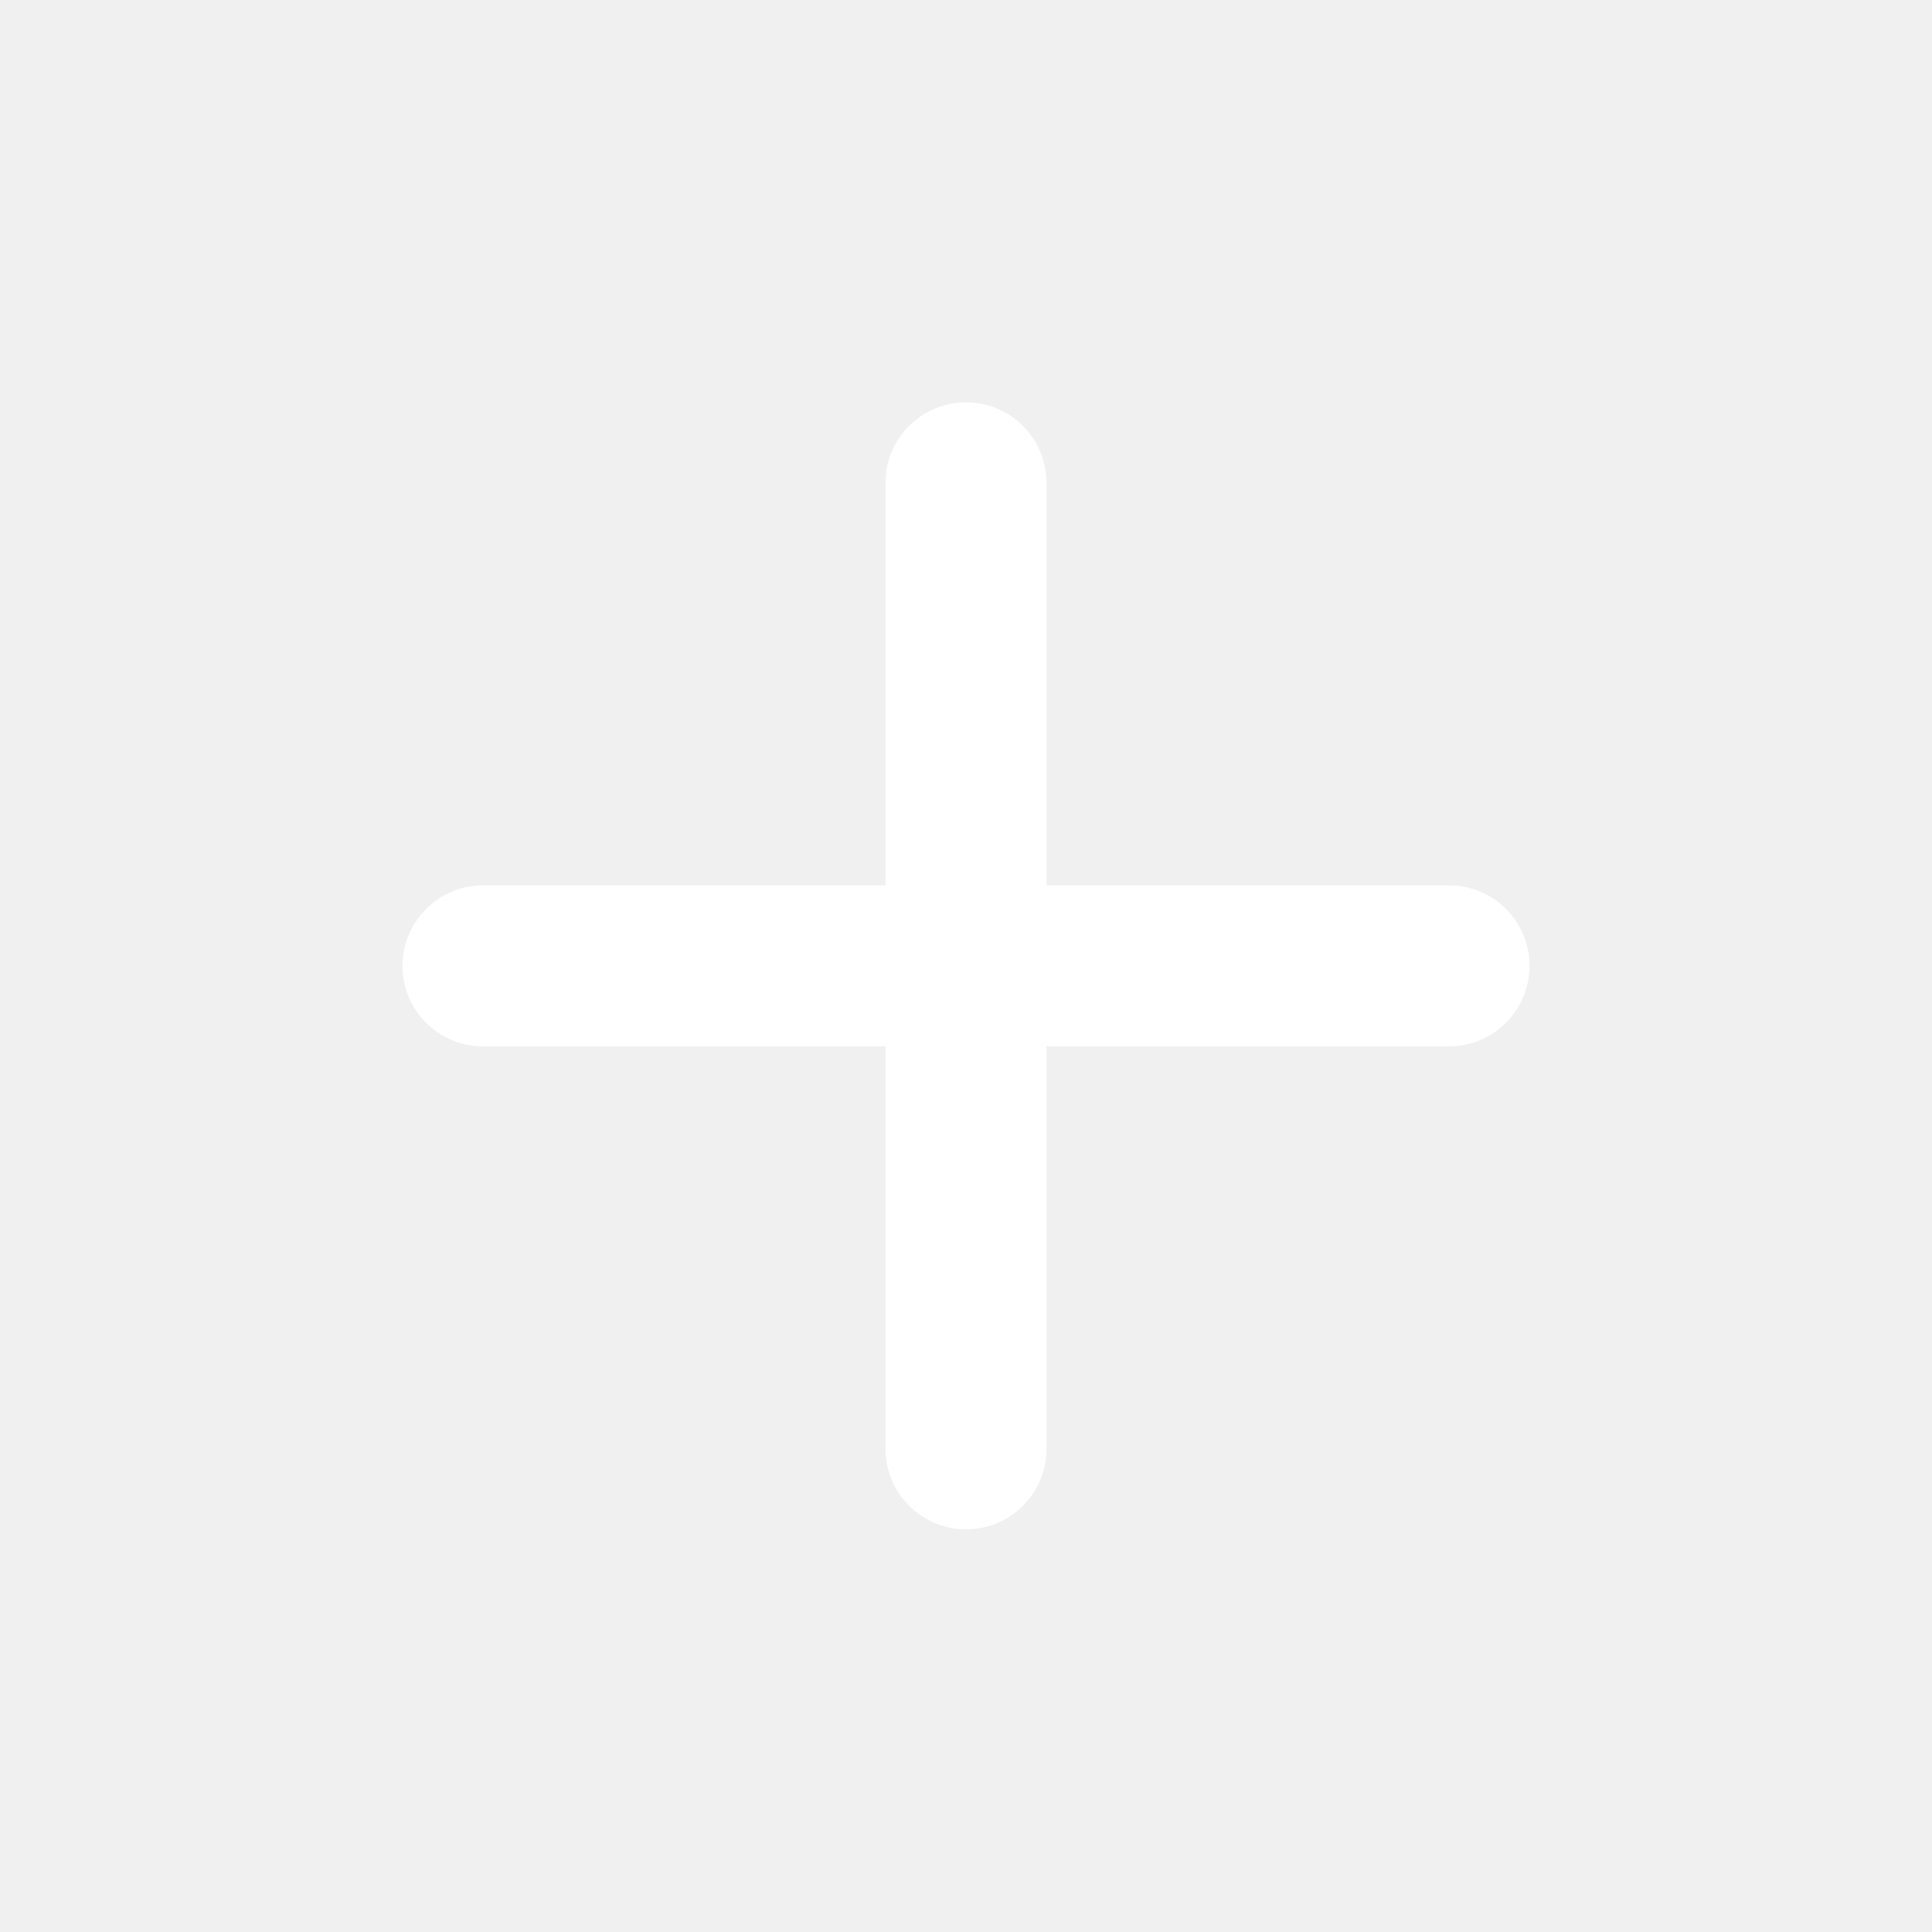
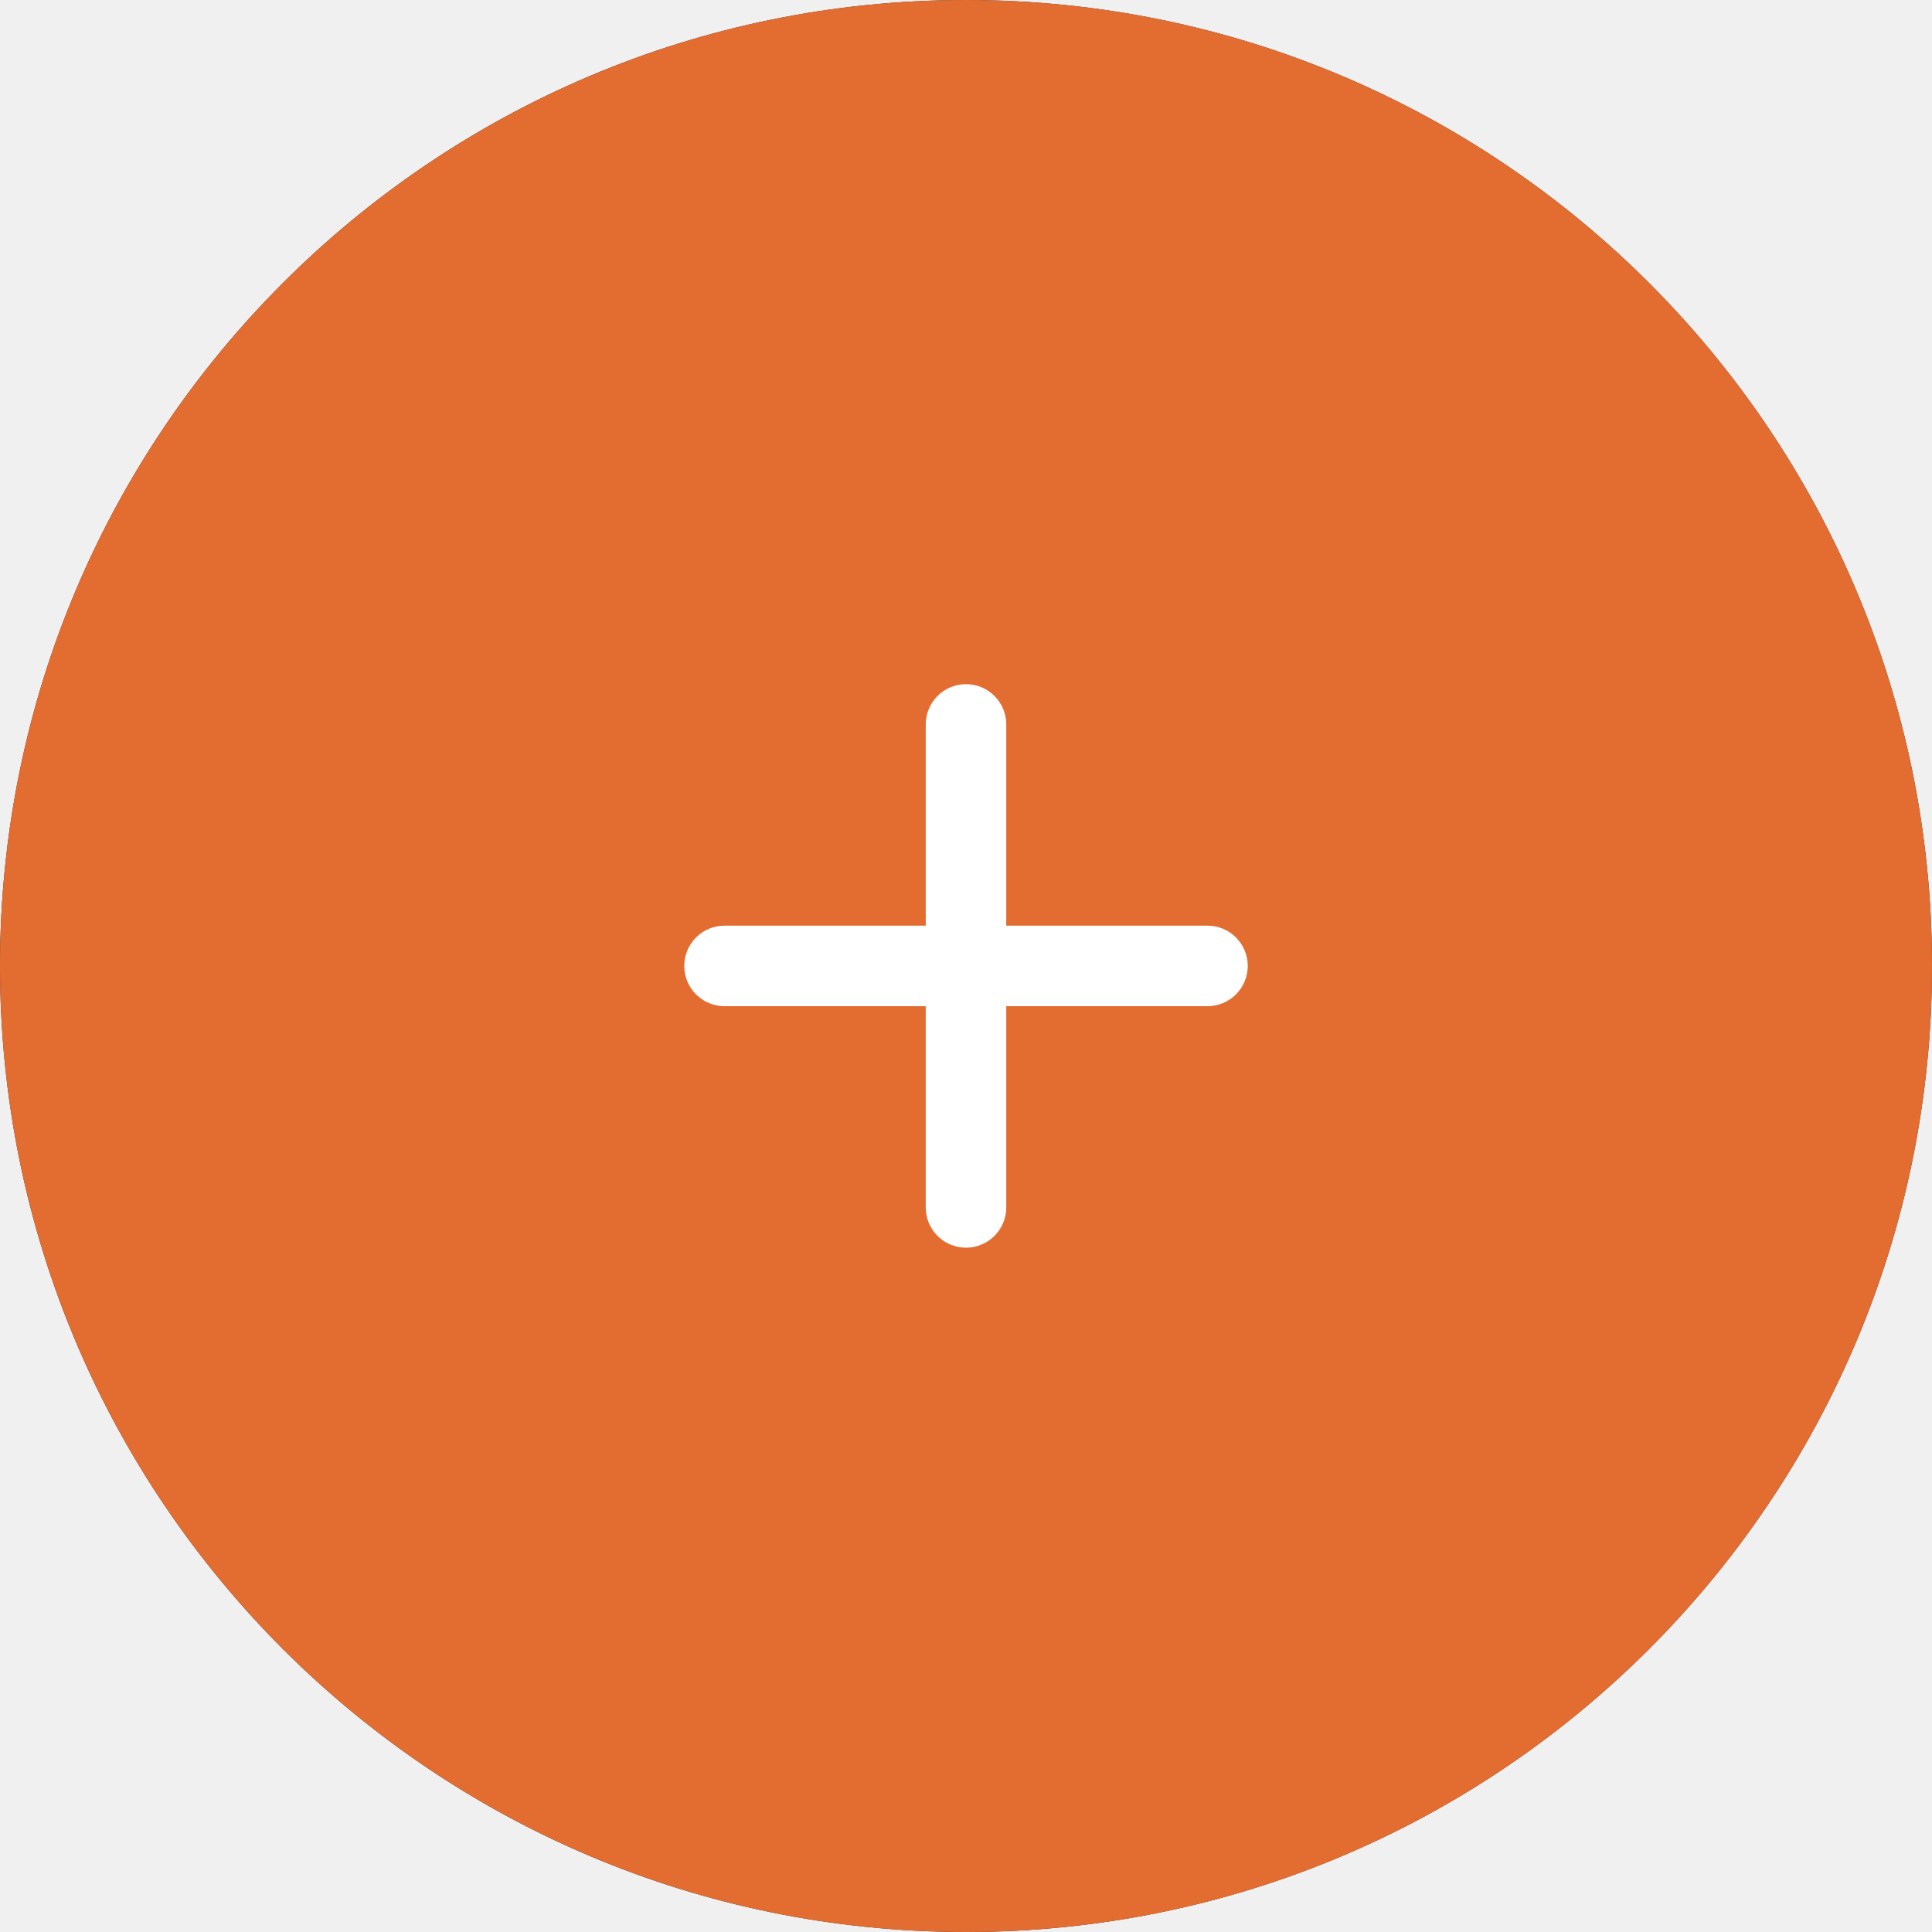
- <svg xmlns="http://www.w3.org/2000/svg" width="24" height="24" viewBox="0 0 24 24" fill="none">
-   <g id="ic:round-plus">
-     <path id="Vector" d="M18 12.998H13V17.998C13 18.263 12.895 18.518 12.707 18.705C12.52 18.893 12.265 18.998 12 18.998C11.735 18.998 11.48 18.893 11.293 18.705C11.105 18.518 11 18.263 11 17.998V12.998H6C5.735 12.998 5.48 12.893 5.293 12.705C5.105 12.518 5 12.263 5 11.998C5 11.733 5.105 11.479 5.293 11.291C5.48 11.103 5.735 10.998 6 10.998H11V5.998C11 5.733 11.105 5.478 11.293 5.291C11.48 5.103 11.735 4.998 12 4.998C12.265 4.998 12.52 5.103 12.707 5.291C12.895 5.478 13 5.733 13 5.998V10.998H18C18.265 10.998 18.52 11.103 18.707 11.291C18.895 11.479 19 11.733 19 11.998C19 12.263 18.895 12.518 18.707 12.705C18.52 12.893 18.265 12.998 18 12.998Z" fill="white" />
-   </g>
+ <svg xmlns="http://www.w3.org/2000/svg" width="48" height="48" viewBox="0 0 48 48" fill="none">
+   <circle cx="24" cy="24" r="24" fill="#232628" />
+   <circle cx="24" cy="24" r="24" fill="#E36D31" />
+   <path d="M30 24.998H25V29.998C25 30.263 24.895 30.518 24.707 30.705C24.52 30.893 24.265 30.998 24 30.998C23.735 30.998 23.48 30.893 23.293 30.705C23.105 30.518 23 30.263 23 29.998V24.998H18C17.735 24.998 17.48 24.893 17.293 24.705C17.105 24.518 17 24.263 17 23.998C17 23.733 17.105 23.479 17.293 23.291C17.48 23.103 17.735 22.998 18 22.998H23V17.998C23 17.733 23.105 17.479 23.293 17.291C23.48 17.103 23.735 16.998 24 16.998C24.265 16.998 24.52 17.103 24.707 17.291C24.895 17.479 25 17.733 25 17.998V22.998H30C30.265 22.998 30.52 23.103 30.707 23.291C30.895 23.479 31 23.733 31 23.998C31 24.263 30.895 24.518 30.707 24.705C30.52 24.893 30.265 24.998 30 24.998Z" fill="white" />
</svg>
